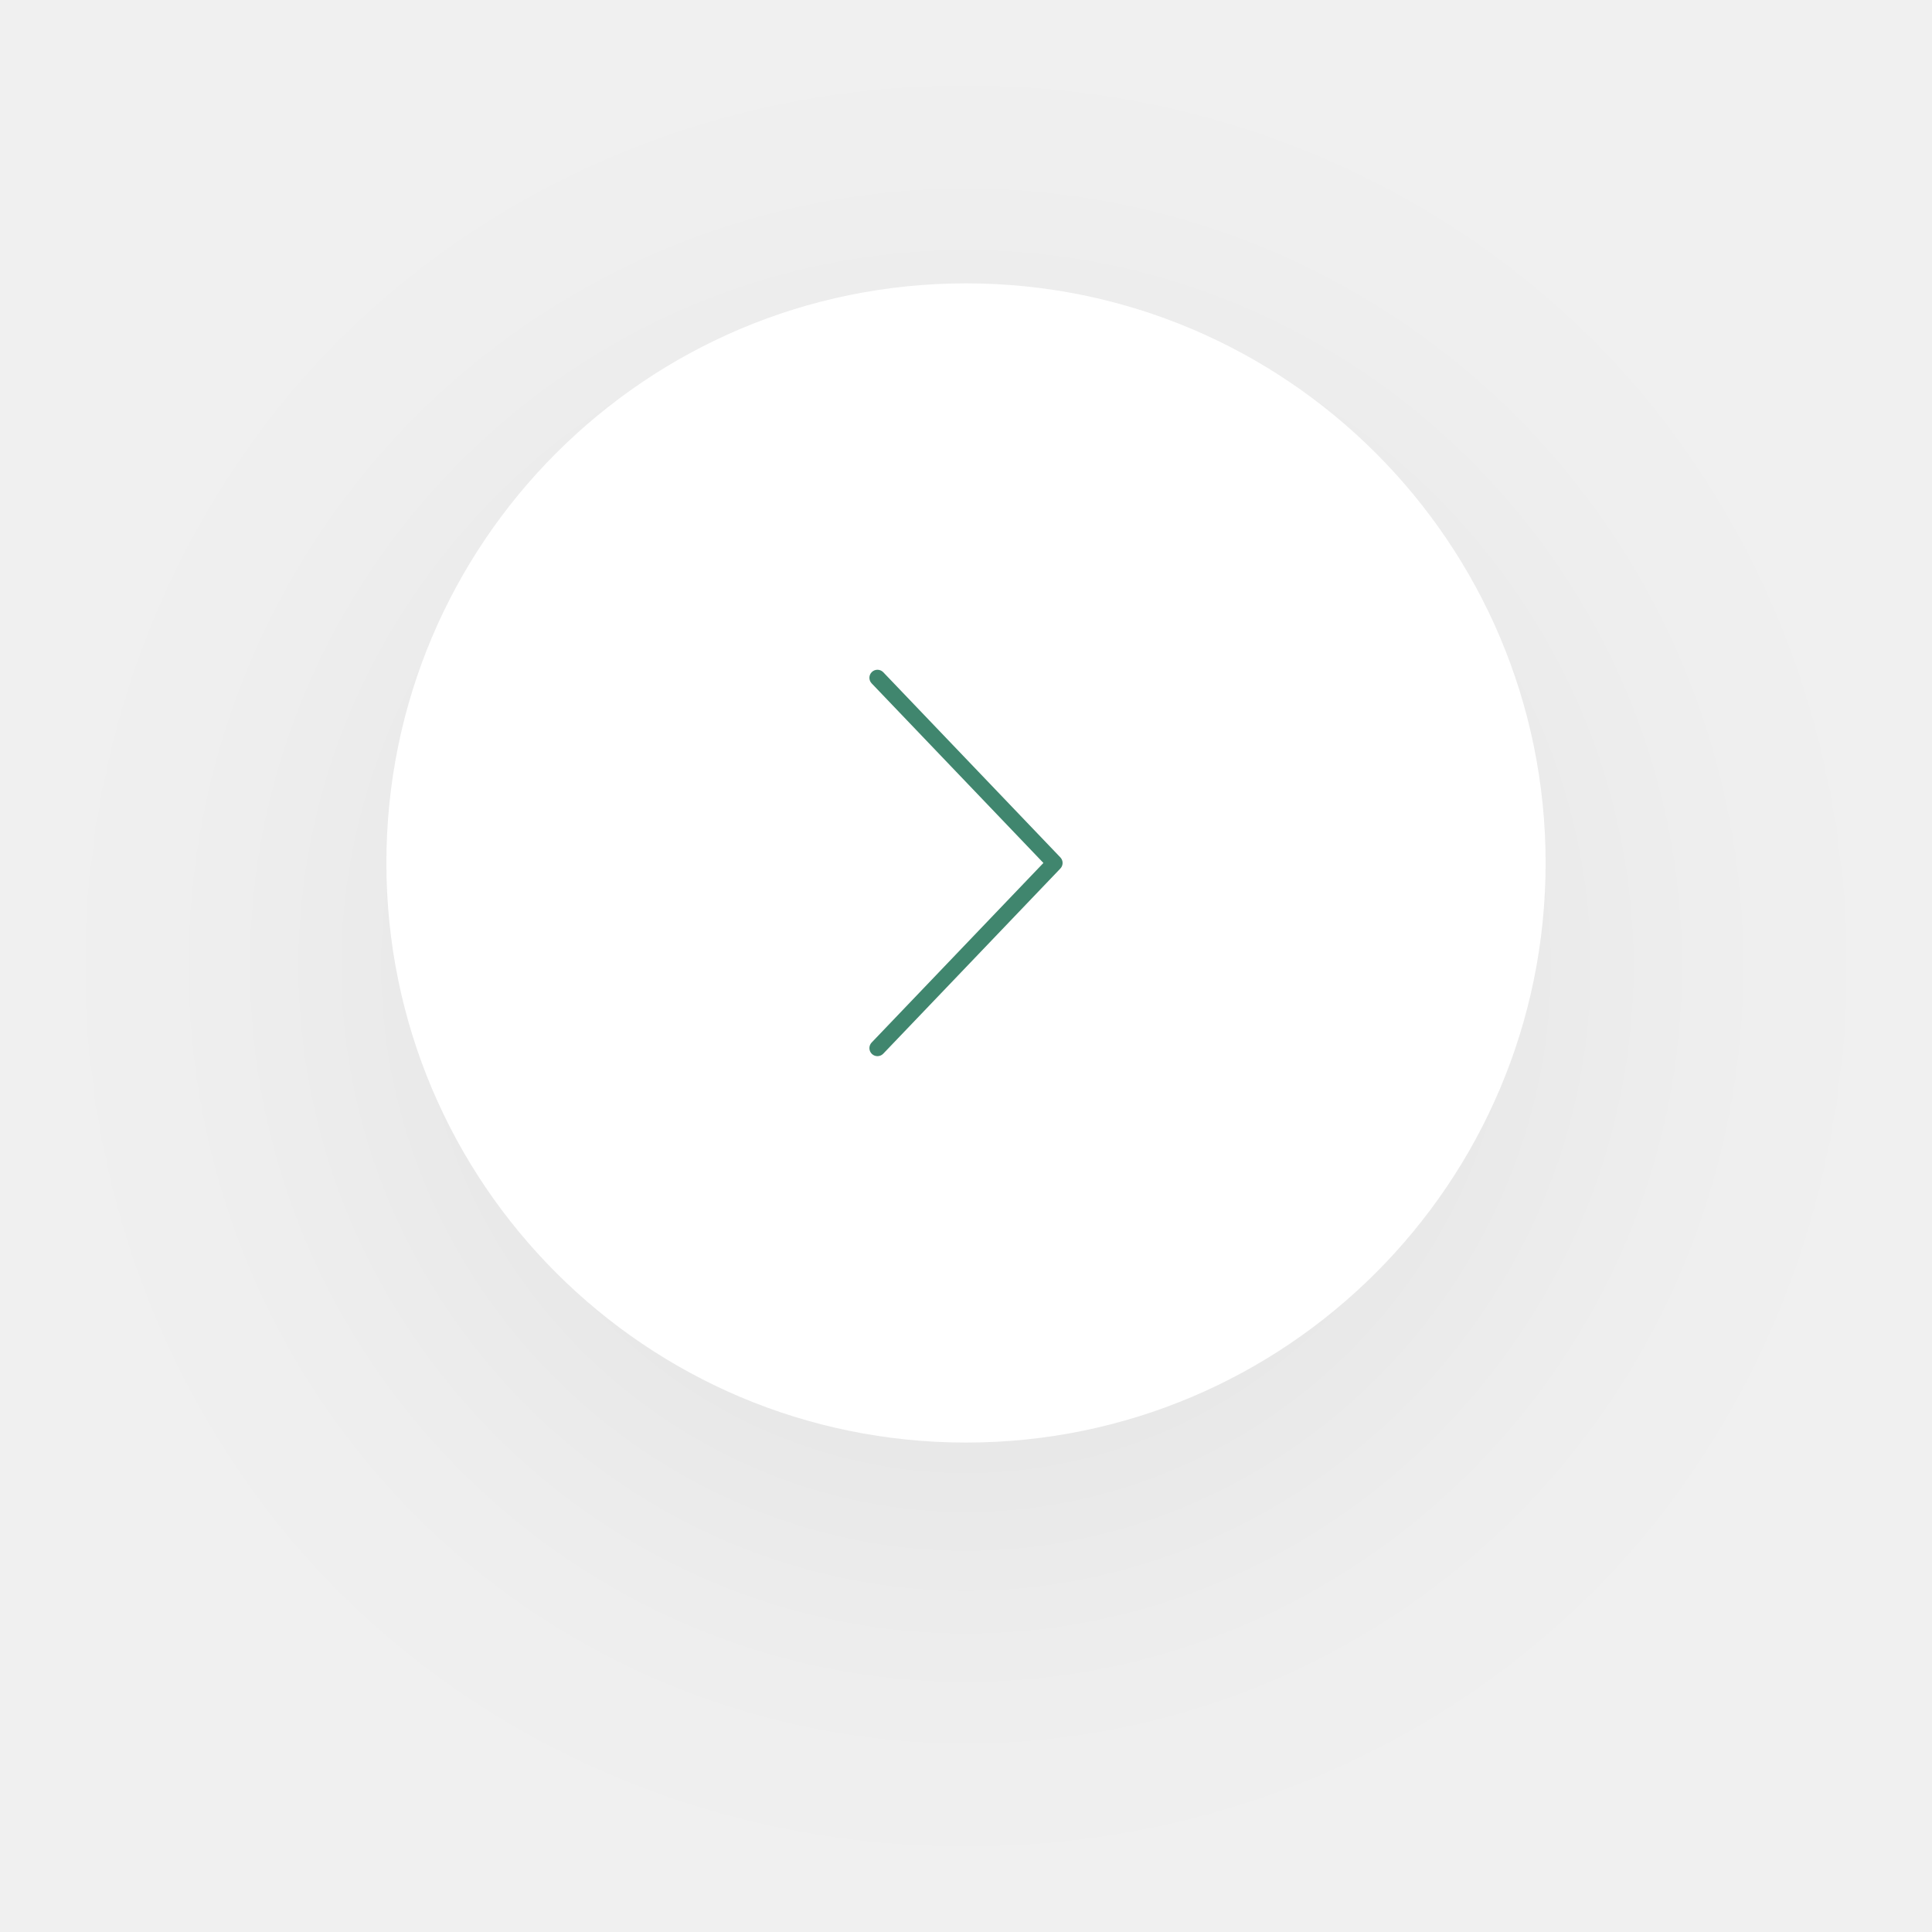
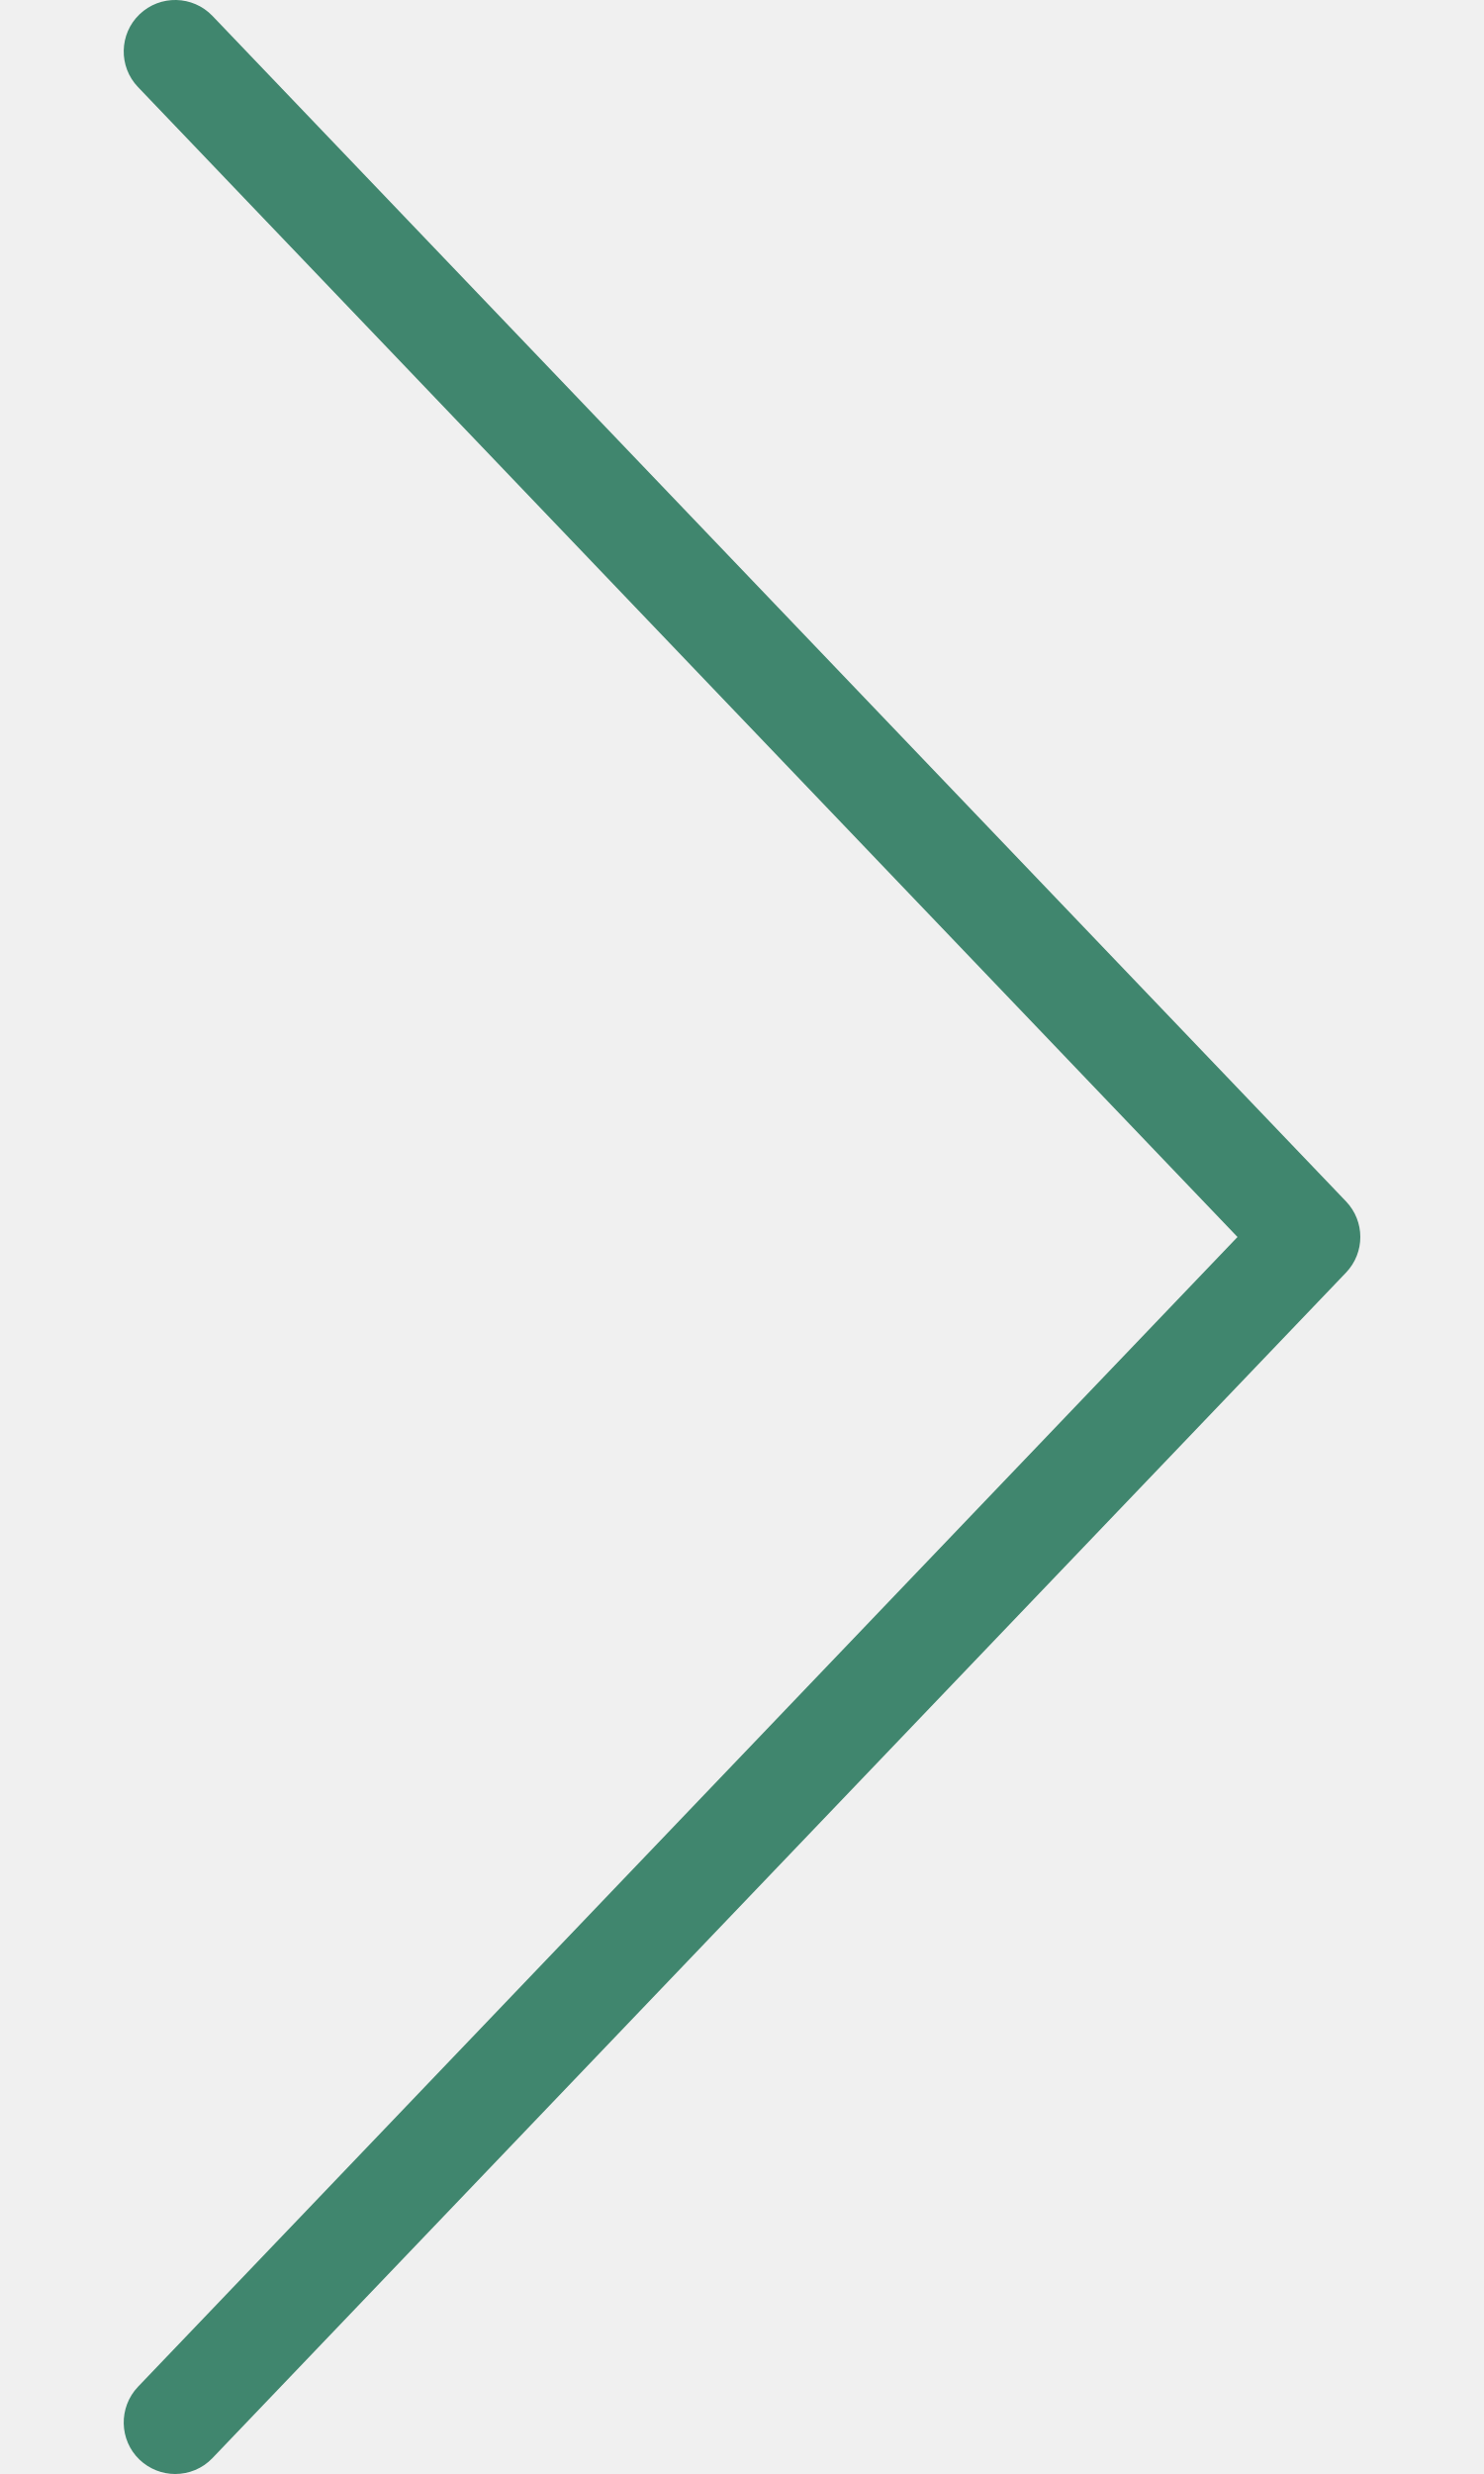
- <svg xmlns="http://www.w3.org/2000/svg" width="75" height="75" viewBox="0 0 75 75" fill="none">
-   <g filter="url(#filter0_d)">
-     <circle cx="37.5" cy="33.5" r="22.5" fill="white" />
-   </g>
-   <g clip-path="url(#clip0)">
-     <path d="M41.163 33.284L34.288 26.096C34.169 25.972 33.971 25.967 33.846 26.087C33.722 26.206 33.718 26.404 33.837 26.528L40.505 33.5L33.837 40.471C33.718 40.596 33.722 40.794 33.846 40.913C33.907 40.971 33.985 41 34.062 41C34.145 41 34.227 40.968 34.288 40.904L41.163 33.716C41.279 33.595 41.279 33.405 41.163 33.284Z" fill="#40866E" />
-   </g>
-   <defs>
-     <filter id="filter0_d" x="0" y="0" width="75" height="75" filterUnits="userSpaceOnUse" color-interpolation-filters="sRGB">
-       <feFlood flood-opacity="0" result="BackgroundImageFix" />
-       <feColorMatrix in="SourceAlpha" type="matrix" values="0 0 0 0 0 0 0 0 0 0 0 0 0 0 0 0 0 0 127 0" />
-       <feOffset dy="4" />
-       <feGaussianBlur stdDeviation="7.5" />
-       <feColorMatrix type="matrix" values="0 0 0 0 0 0 0 0 0 0 0 0 0 0 0 0 0 0 0.05 0" />
-       <feBlend mode="normal" in2="BackgroundImageFix" result="effect1_dropShadow" />
-       <feBlend mode="normal" in="SourceGraphic" in2="effect1_dropShadow" result="shape" />
-     </filter>
-     <clipPath id="clip0">
-       <rect x="30" y="26" width="15" height="15" fill="white" />
-     </clipPath>
-   </defs>
+ <svg xmlns="http://www.w3.org/2000/svg" width="9" height="15" viewBox="0 0 9 15" fill="none">
+   <path d="M8.163 7.284L1.288 0.096C1.169 -0.028 0.971 -0.033 0.846 0.087C0.722 0.206 0.718 0.404 0.837 0.528L7.505 7.5L0.837 14.471C0.718 14.596 0.722 14.794 0.846 14.913C0.907 14.971 0.985 15 1.062 15C1.145 15 1.227 14.968 1.288 14.904L8.163 7.716C8.279 7.595 8.279 7.405 8.163 7.284Z" fill="#40866E" />
</svg>
